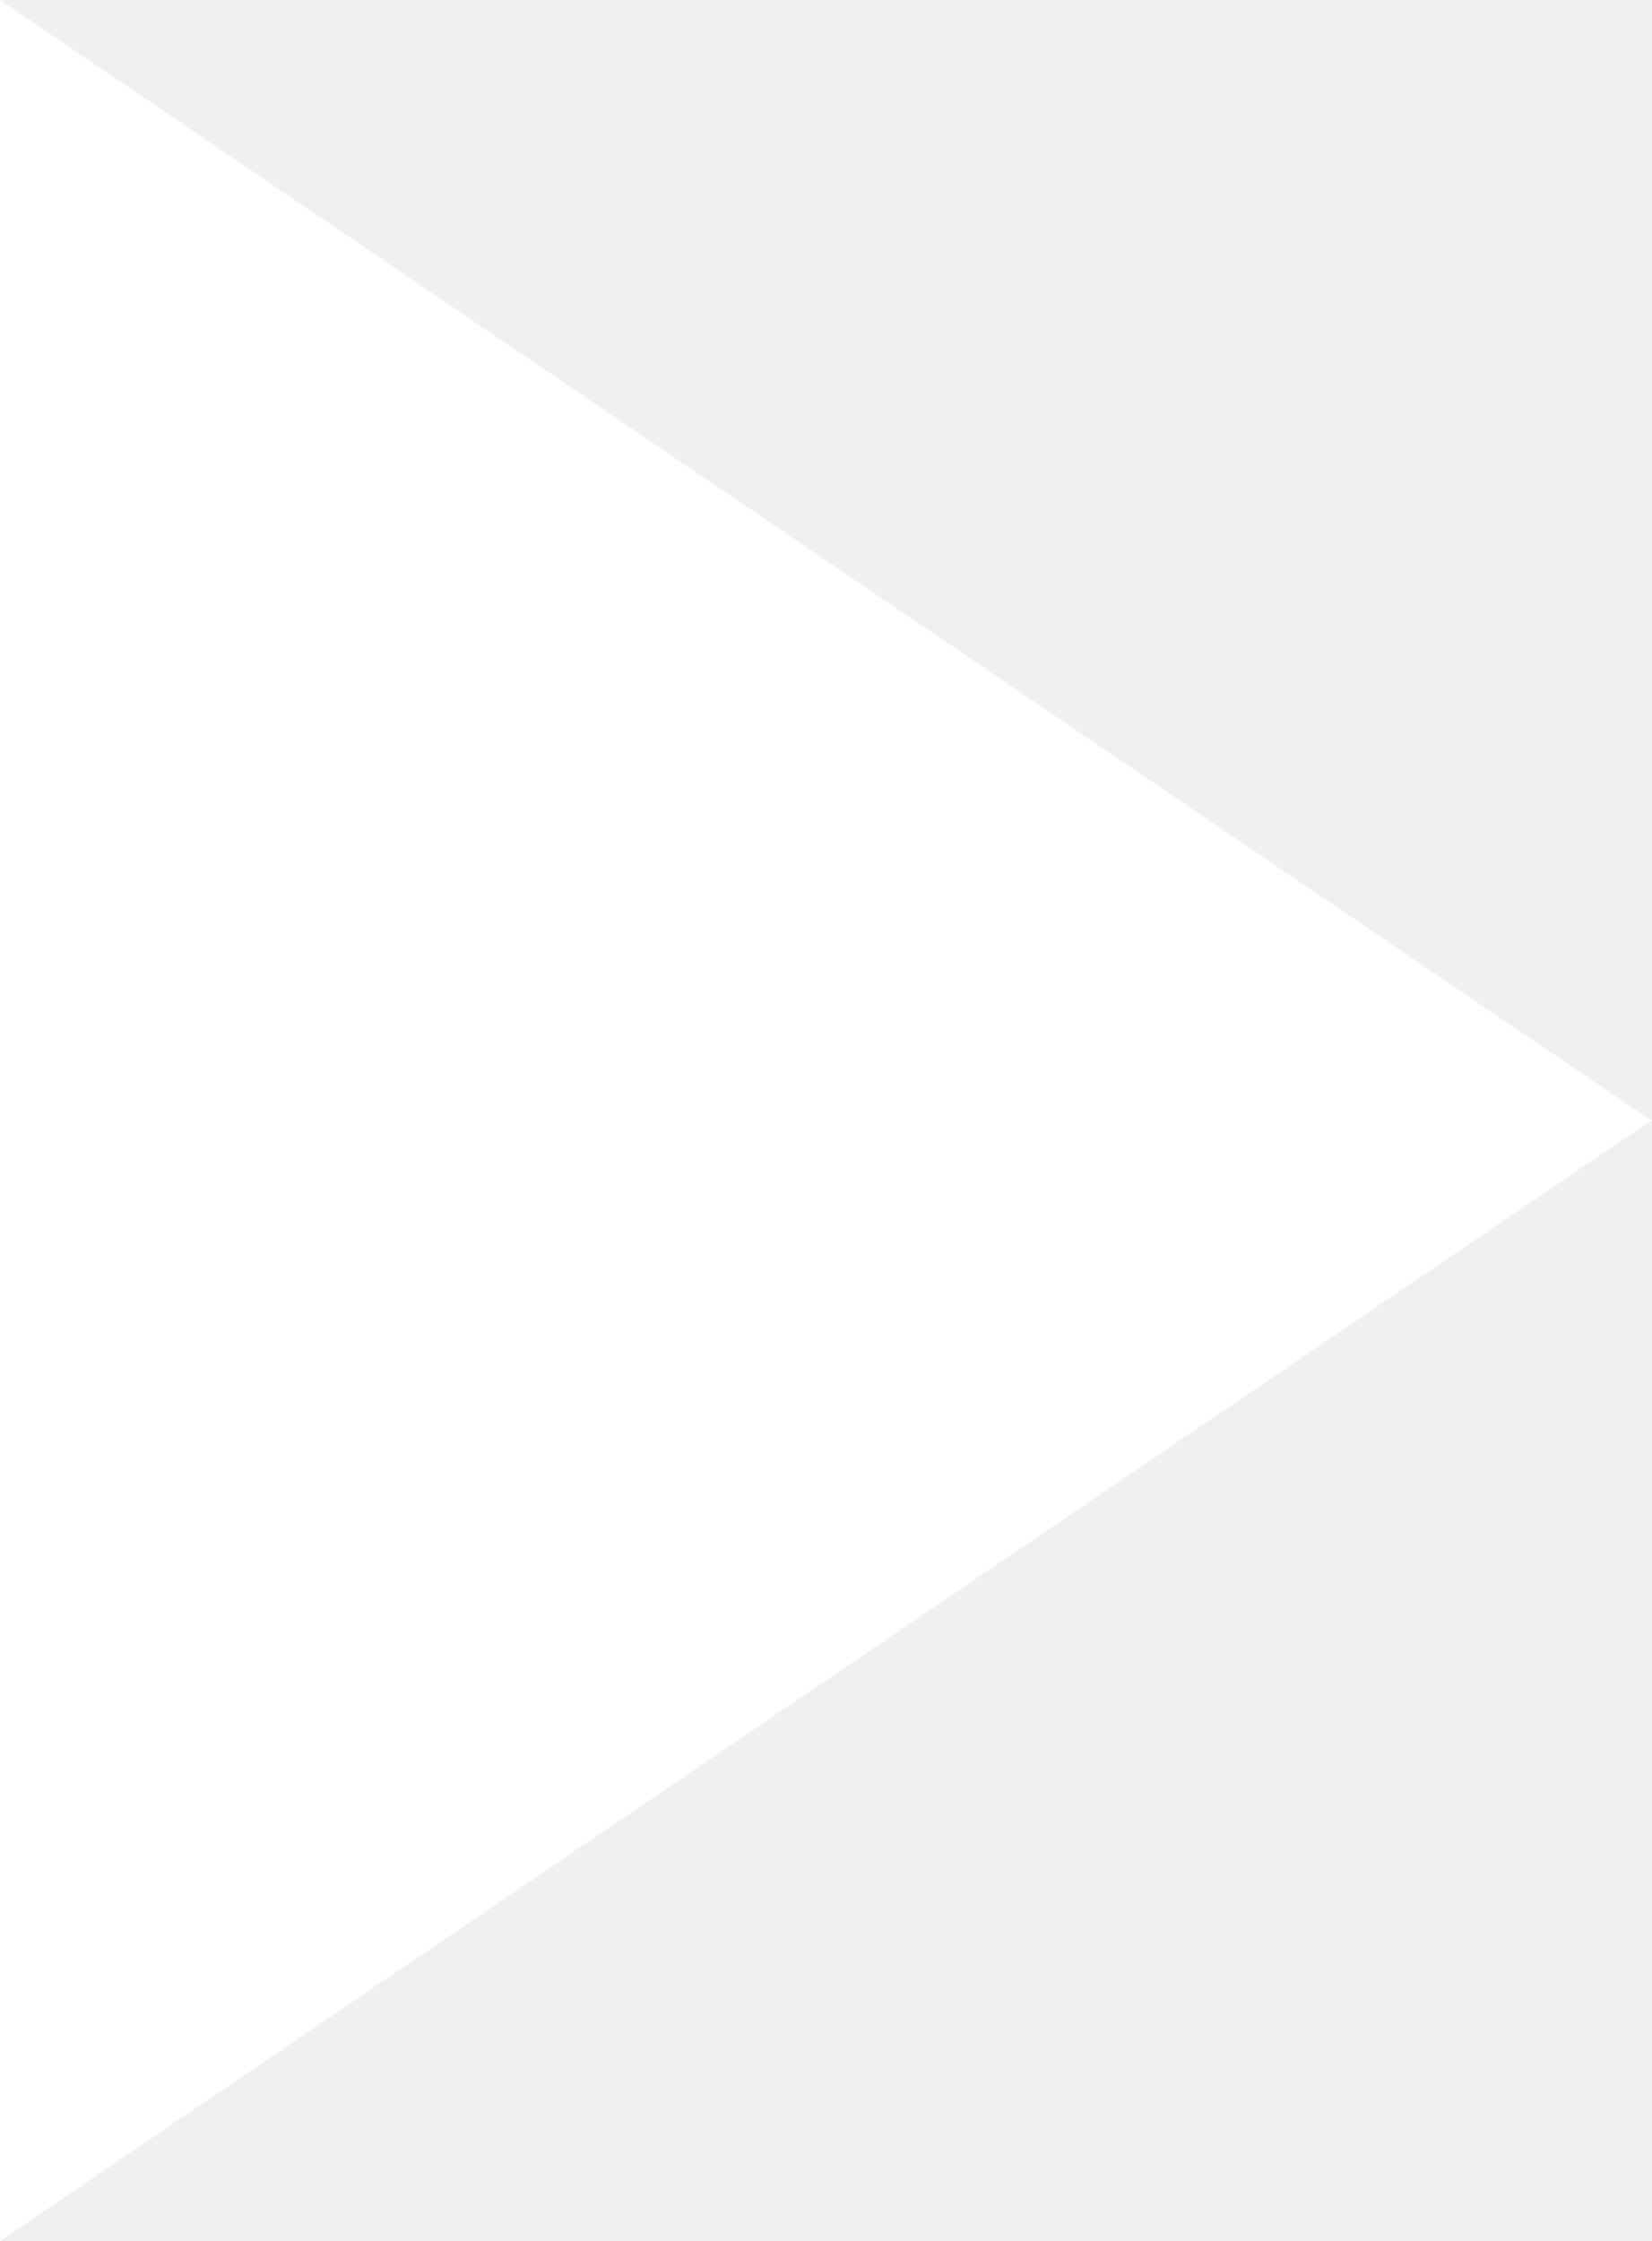
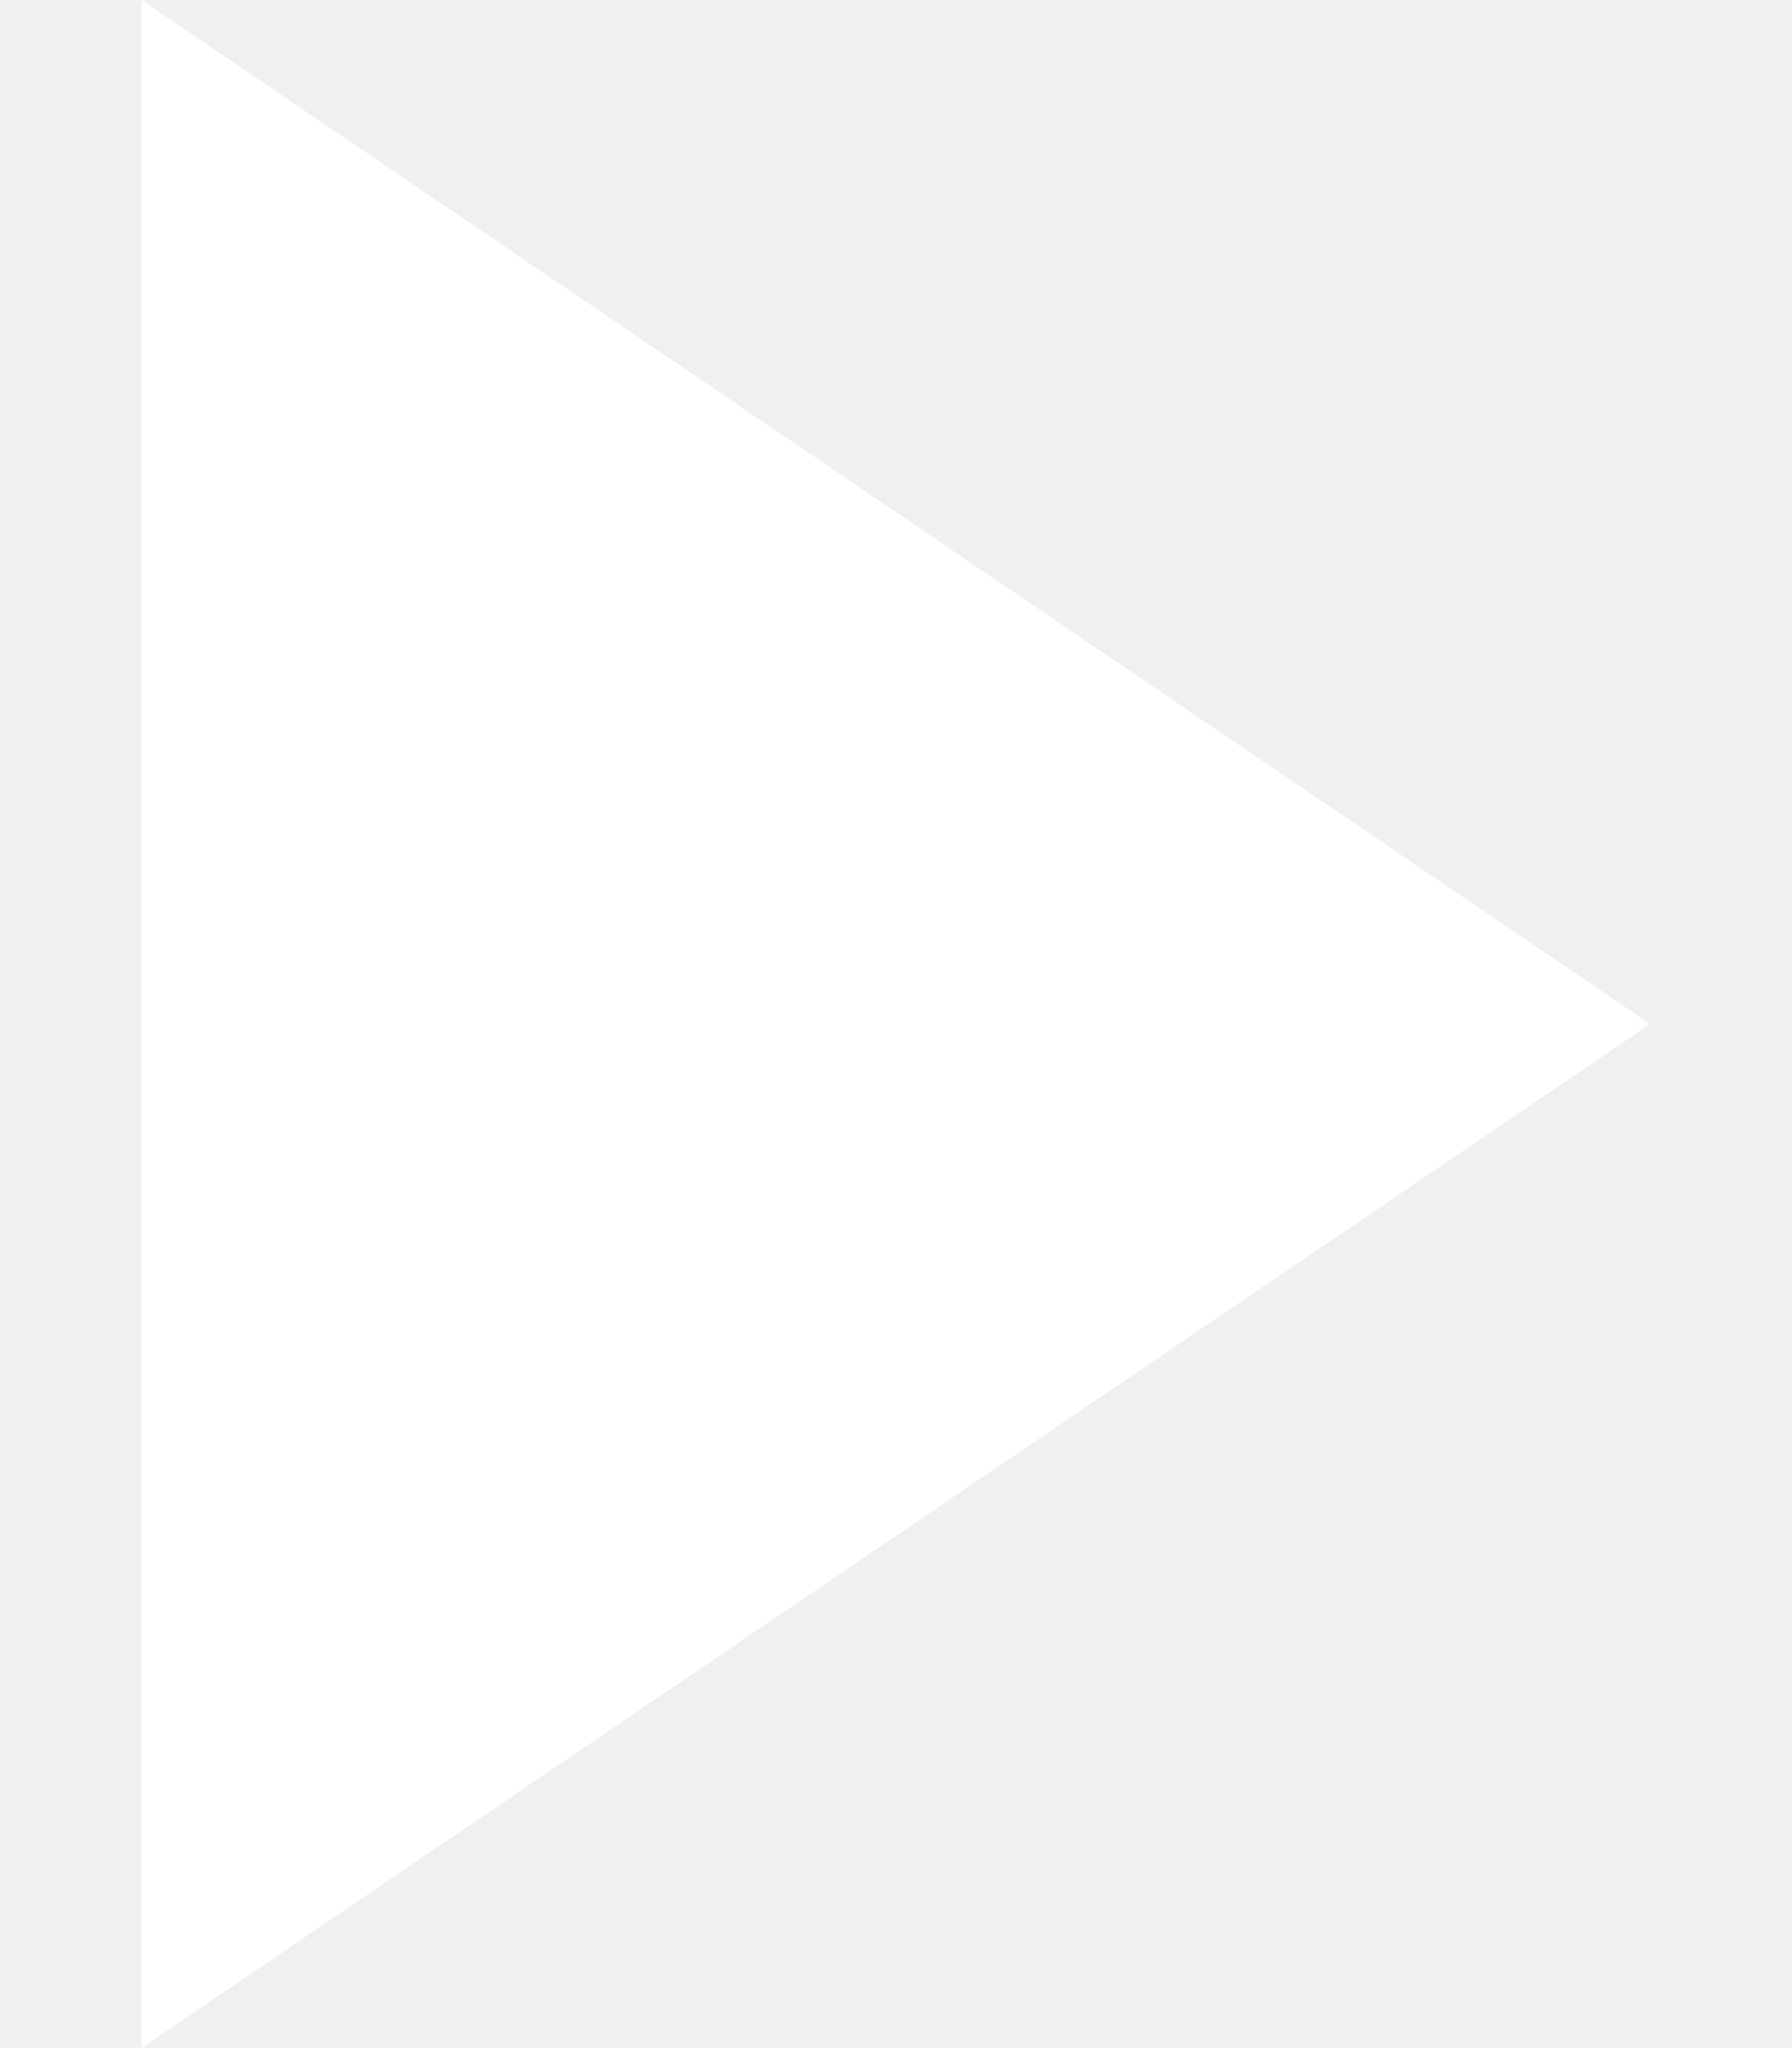
- <svg xmlns="http://www.w3.org/2000/svg" width="14px" height="19px" viewBox="0 0 14 19" version="1.1">
+ <svg xmlns="http://www.w3.org/2000/svg" width="14px" height="16px" viewBox="0 0 14 19" version="1.1">
  <g id="BrainFlix" stroke="none" stroke-width="1" fill="none" fill-rule="evenodd">
    <g id="Icon-play" fill="#FFFFFF">
      <polygon id="Path" points="0 0 0 19 14 9.5" />
    </g>
  </g>
</svg>
